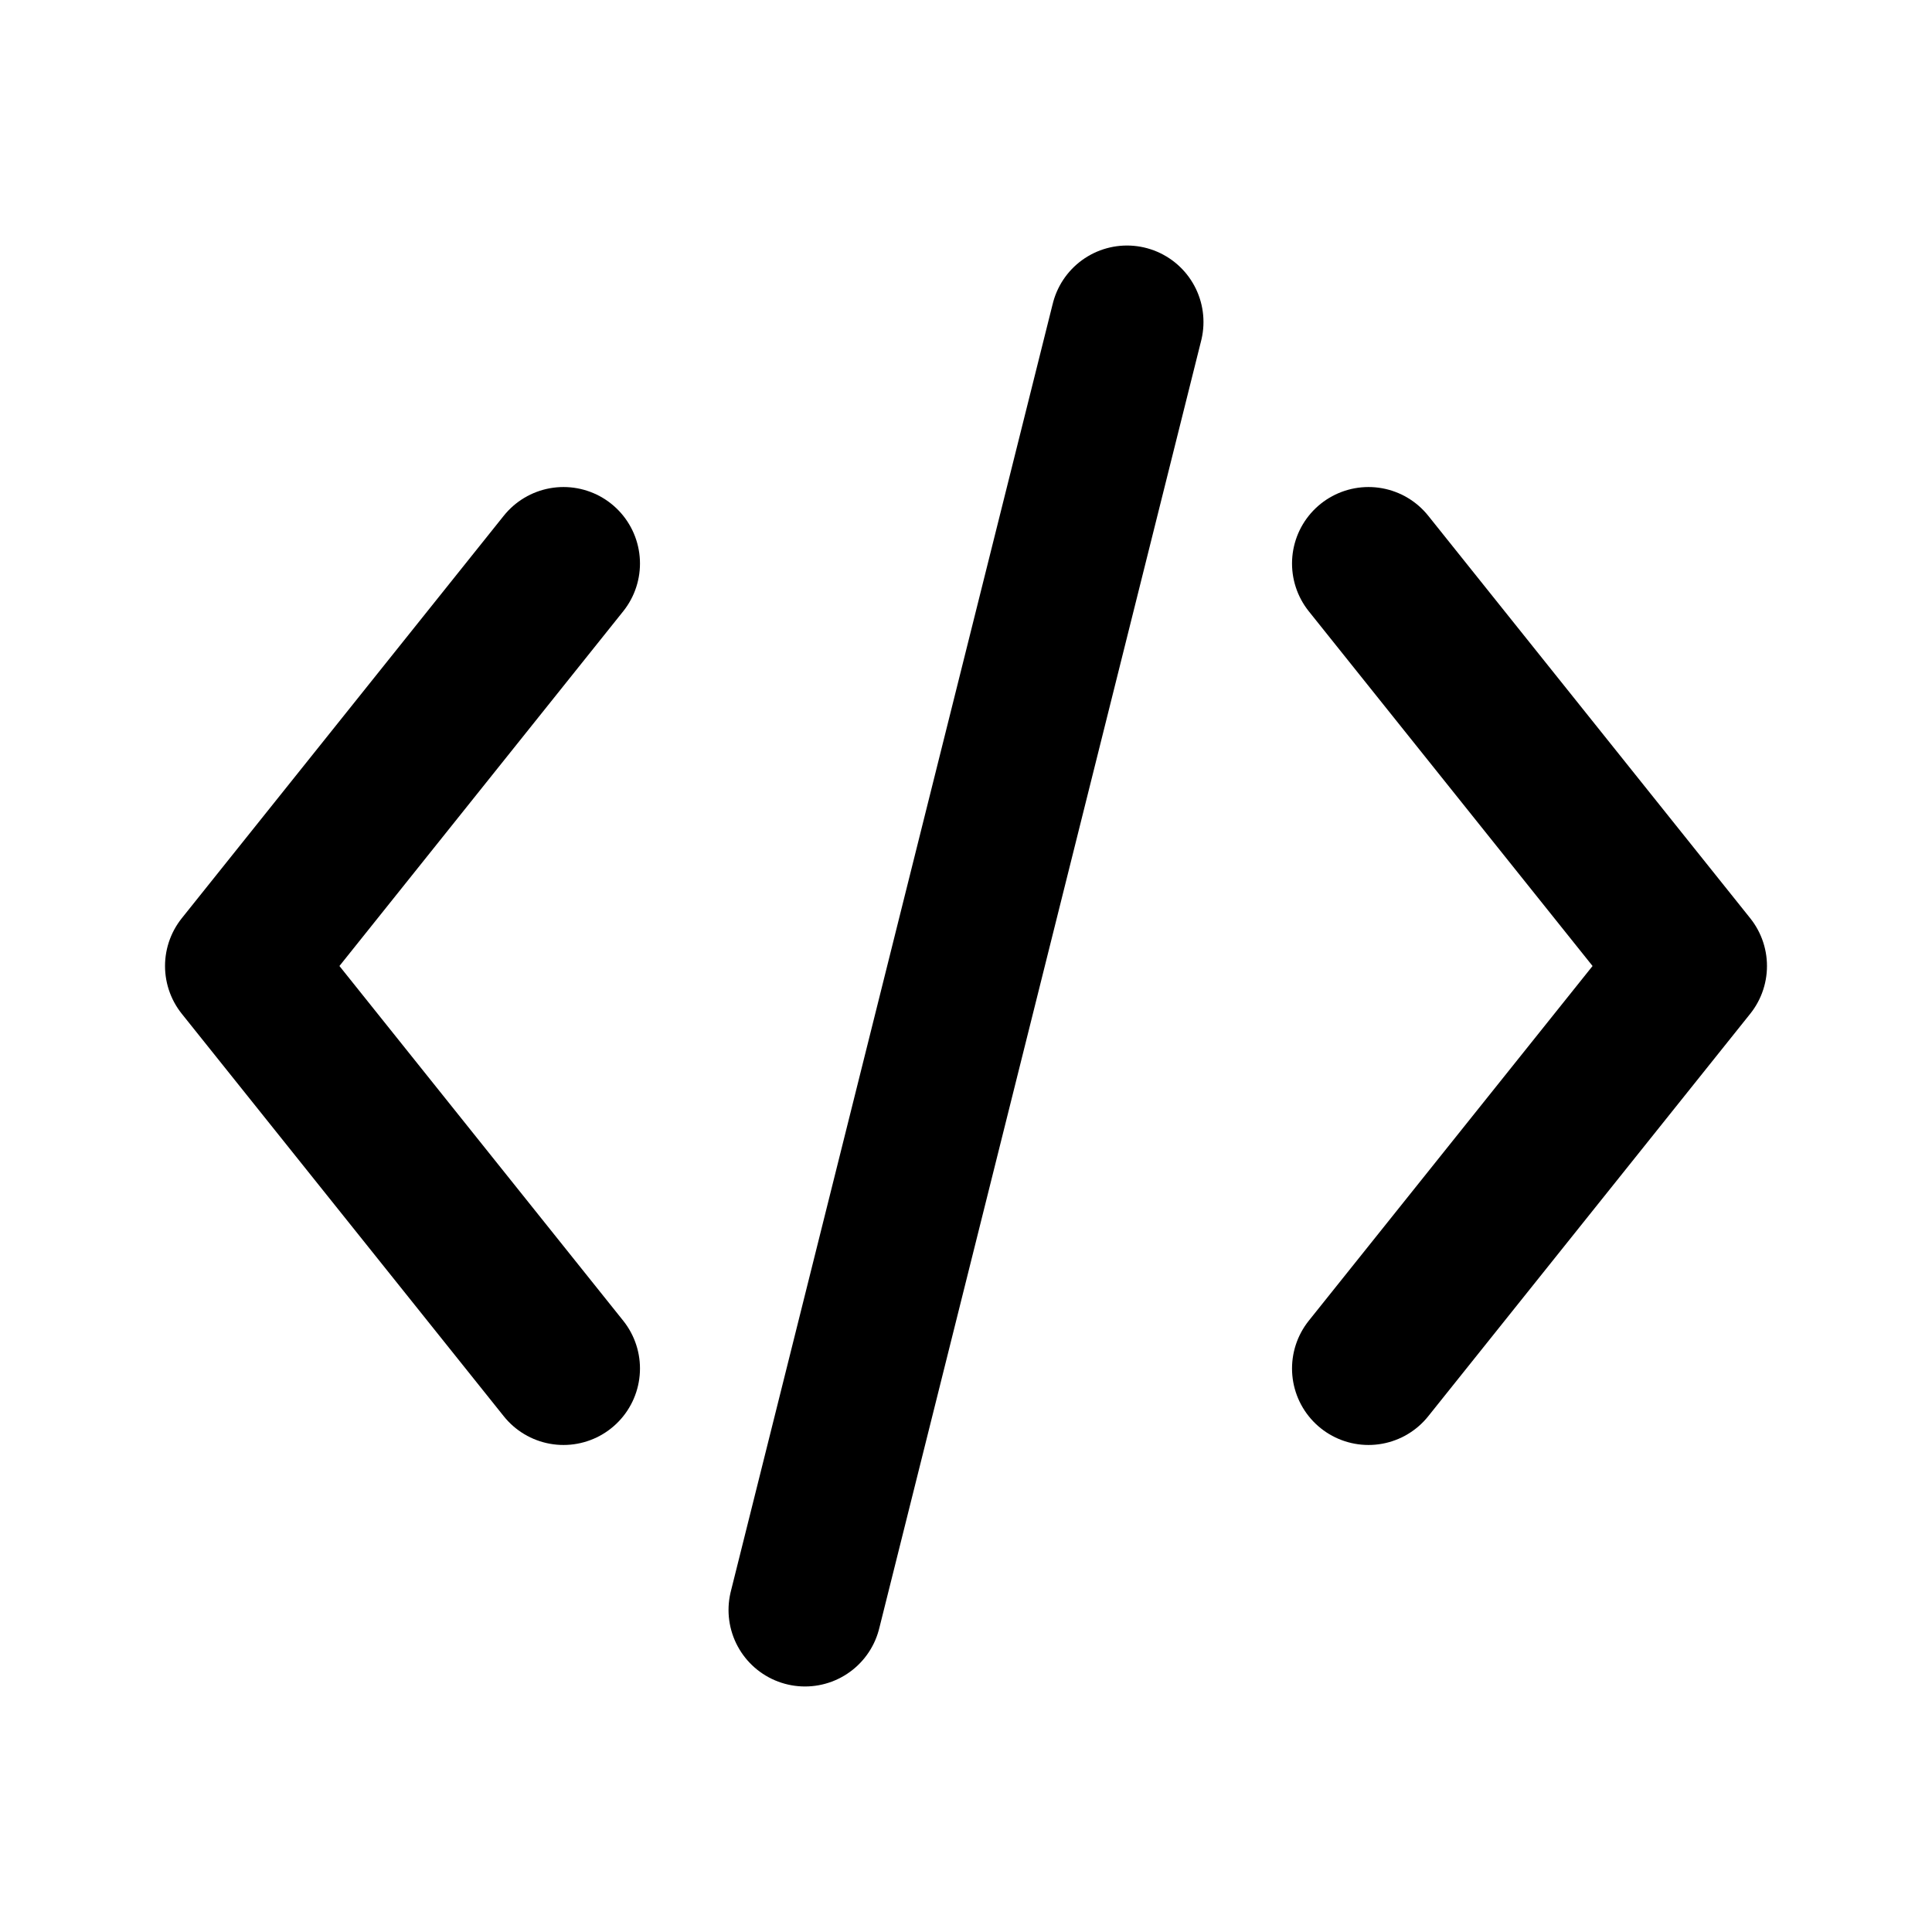
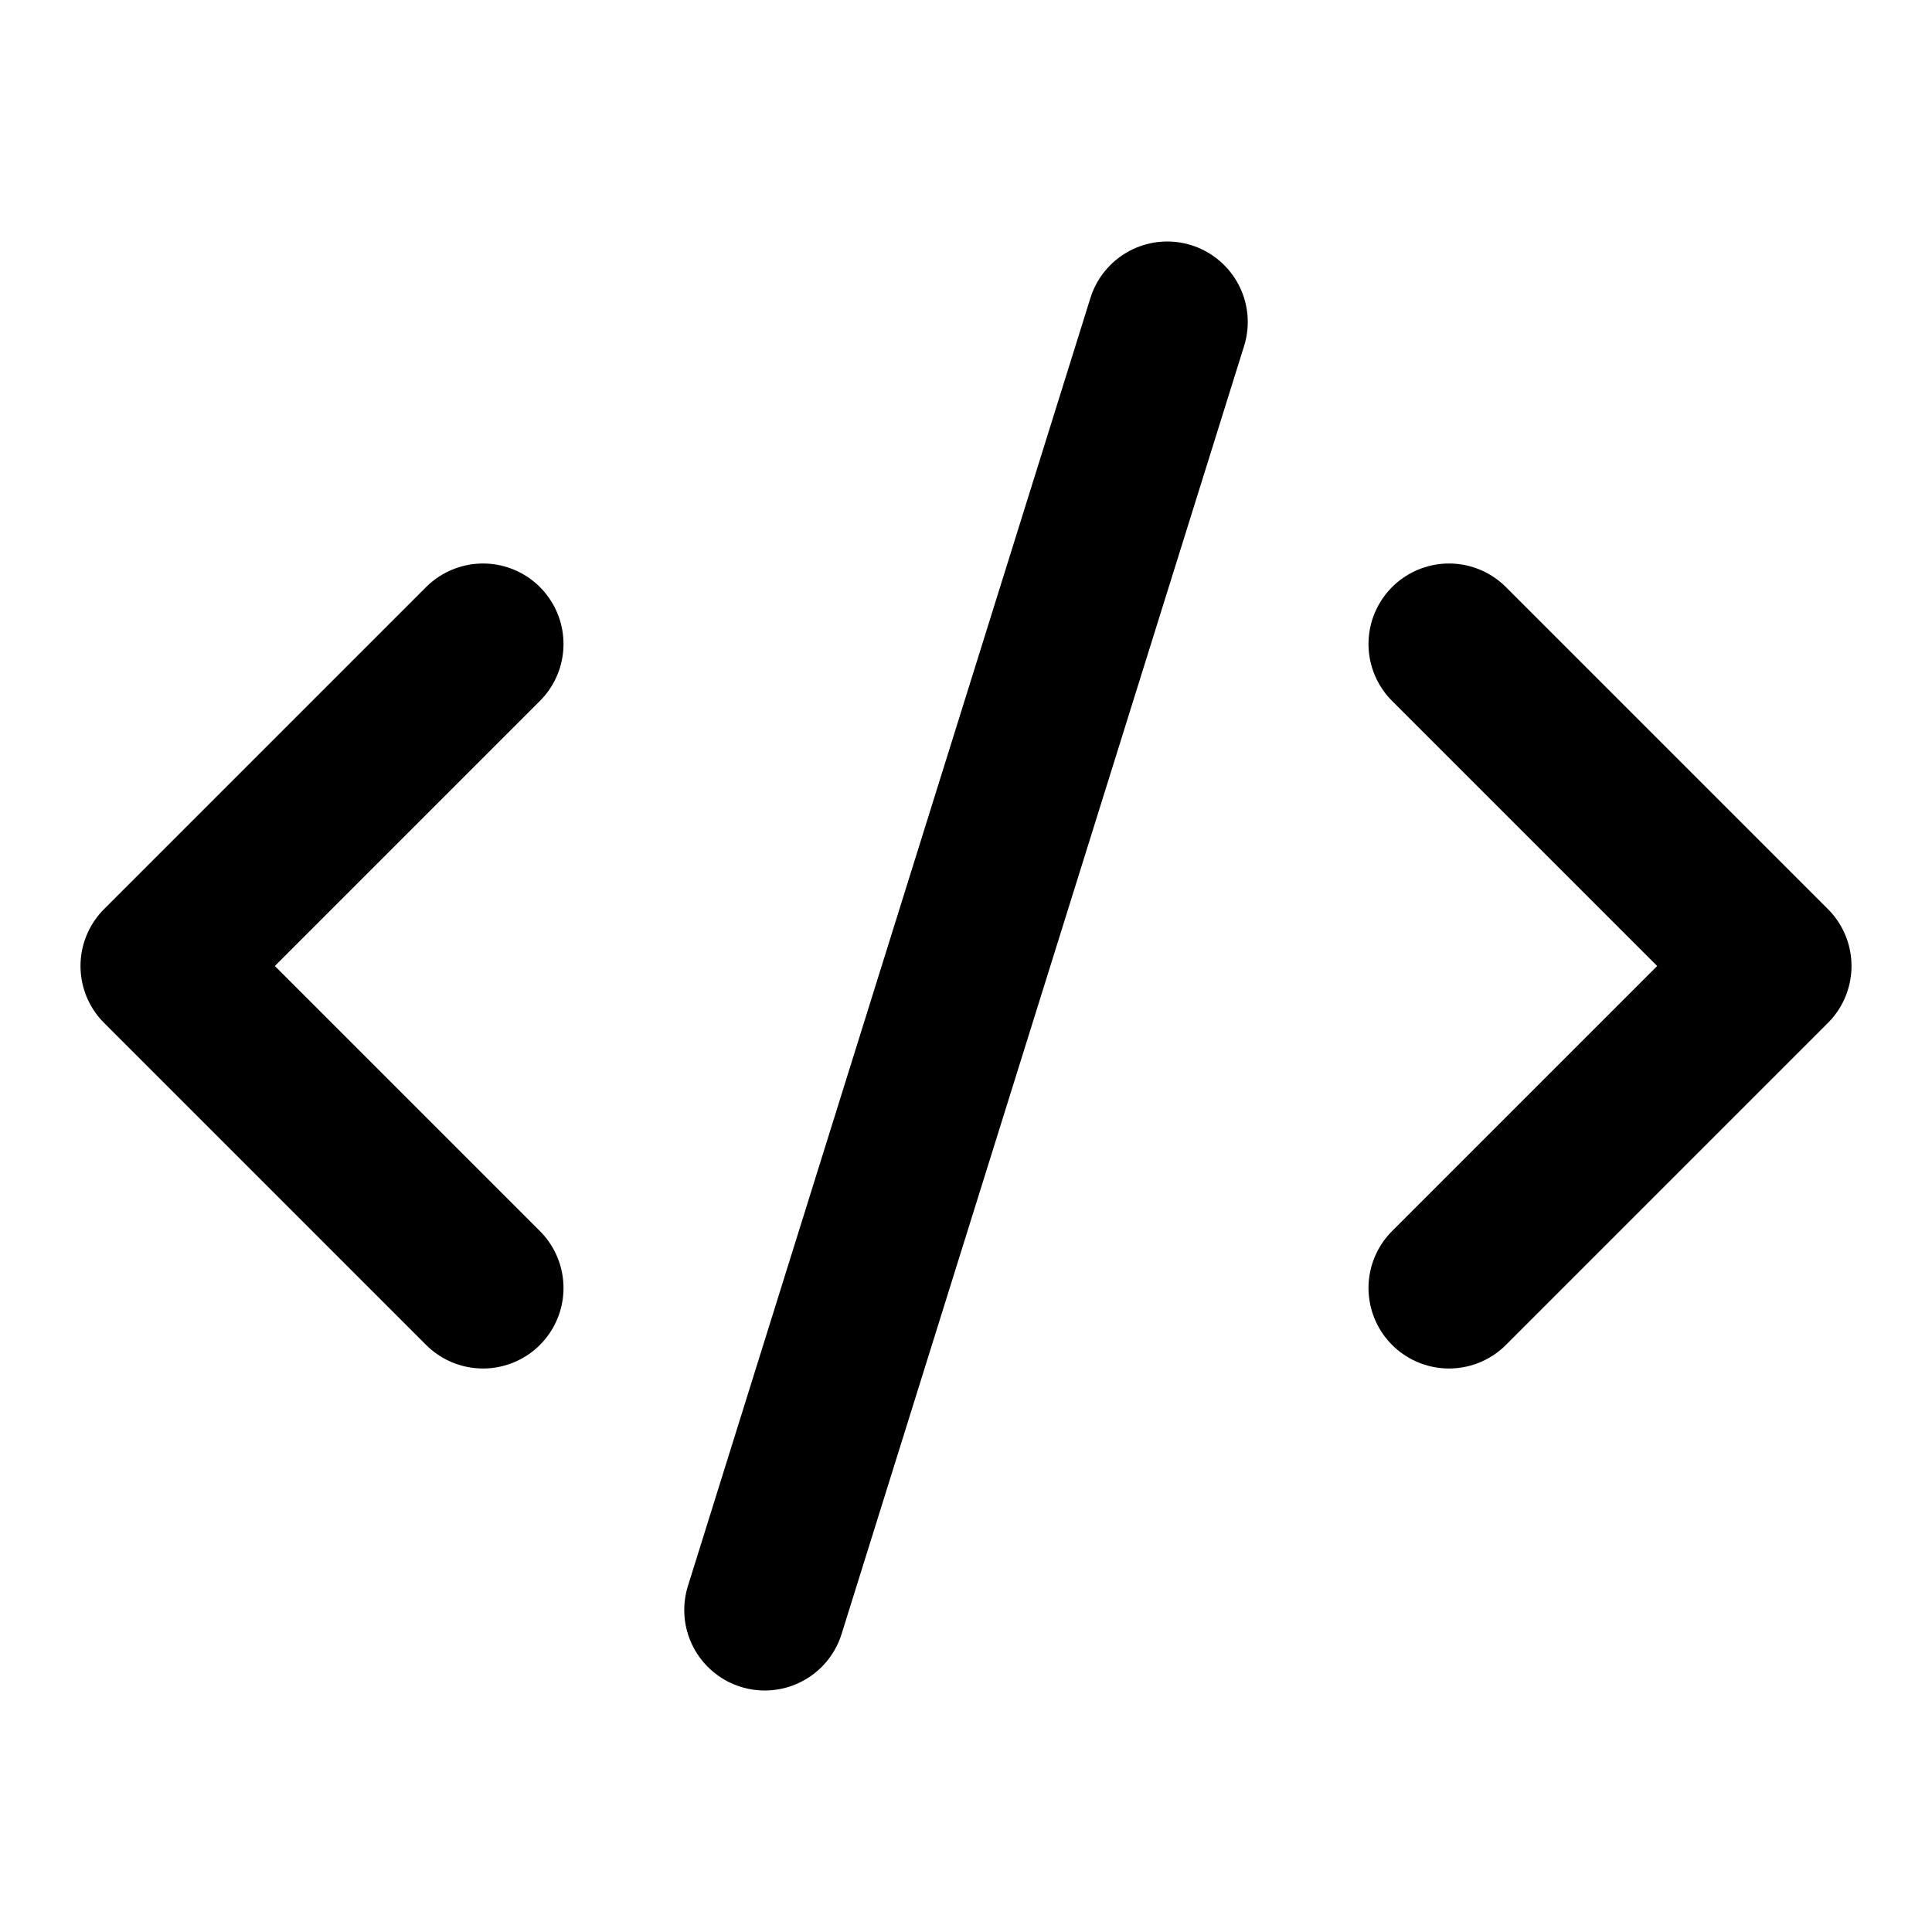
- <svg xmlns="http://www.w3.org/2000/svg" fill="none" stroke="currentColor" stroke-width="1.9" stroke-linecap="round" stroke-linejoin="round" viewBox="0 0 24 24">
-   <path d="M7 17 3 12l4-5" />
-   <path d="m17 7 4 5-4 5" />
-   <path d="m14 4-4 16" />
+ <svg xmlns="http://www.w3.org/2000/svg" width="24" height="24" viewBox="0 0 24 24" fill="none" stroke="currentColor" stroke-width="2" stroke-linecap="round" stroke-linejoin="round" class="lucide lucide-code-xml-icon lucide-code-xml">
+   <path d="m18 16 4-4-4-4" />
+   <path d="m6 8-4 4 4 4" />
+   <path d="m14.5 4-5 16" />
</svg>
